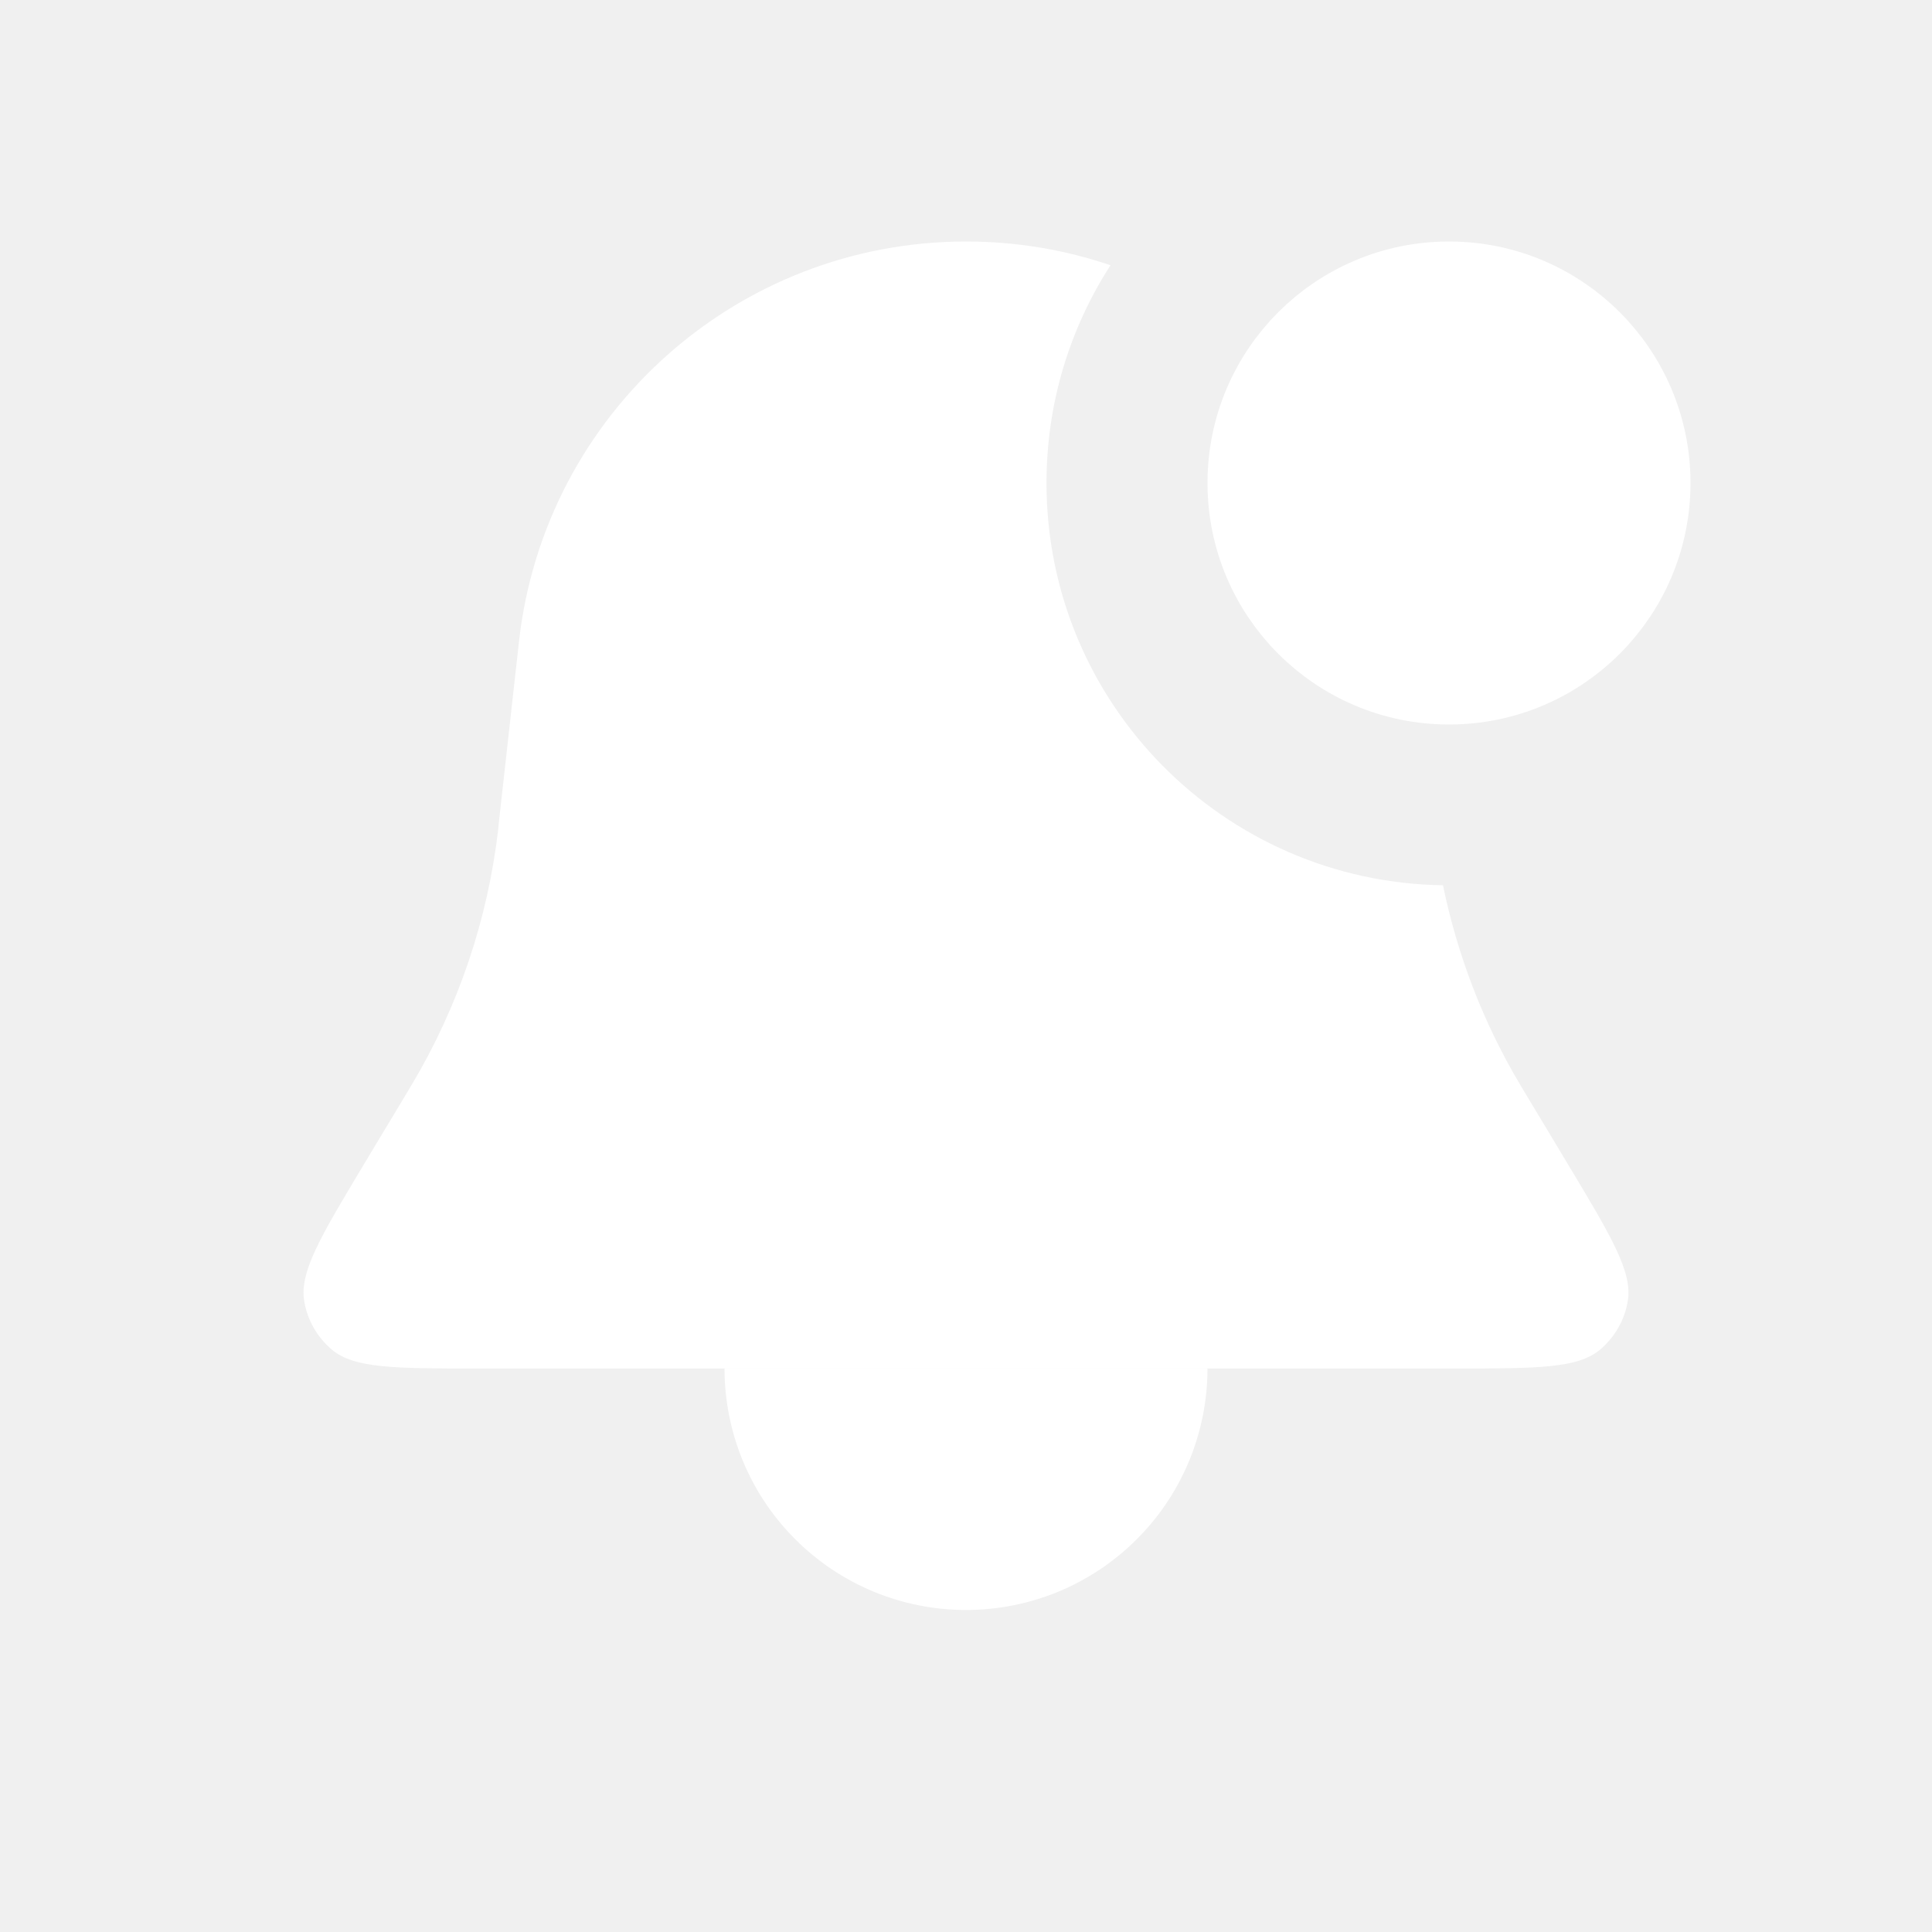
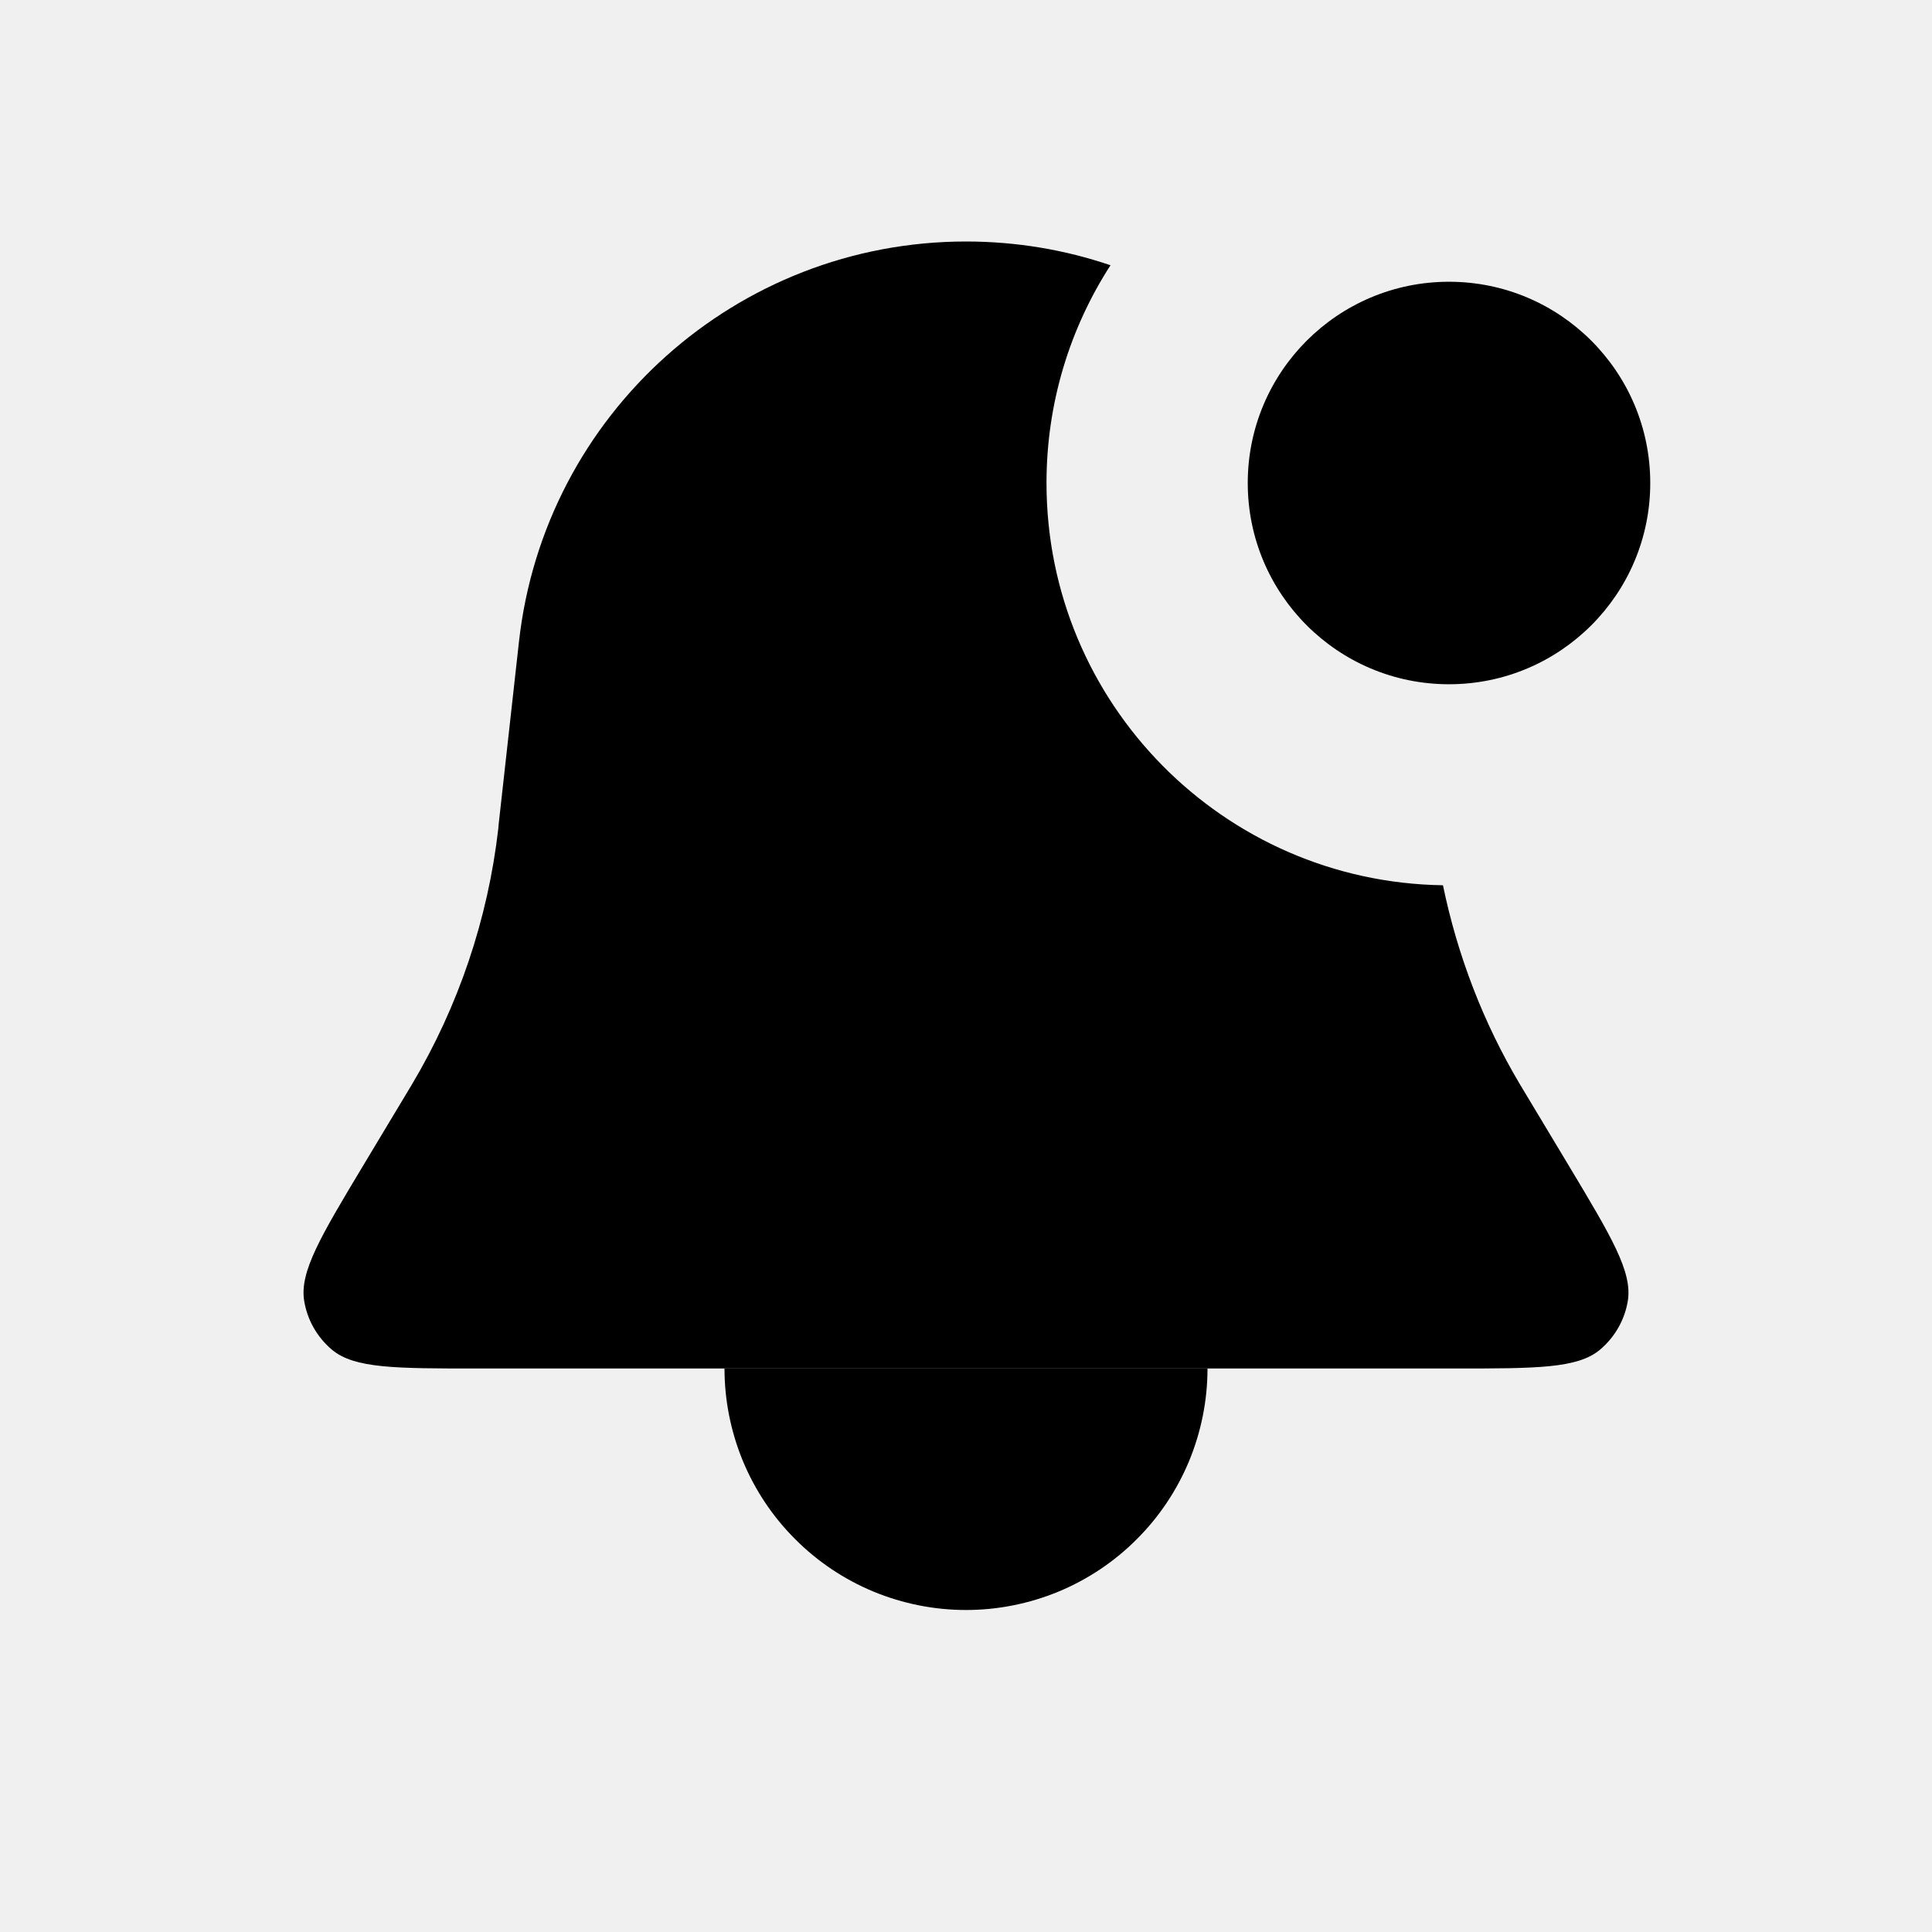
- <svg xmlns="http://www.w3.org/2000/svg" width="24" height="24" viewBox="0 0 24 24" fill="none">
-   <path d="M12 3C12.626 3 13.23 3.103 13.795 3.295C13.292 4.075 13 5.003 13 6C13 8.736 15.198 10.957 17.925 10.997C18.105 11.868 18.426 12.706 18.883 13.473C18.89 13.485 18.898 13.498 18.913 13.523L19.491 14.485C20.016 15.36 20.278 15.797 20.222 16.156C20.184 16.395 20.06 16.611 19.875 16.767C19.596 17 19.087 17 18.067 17H5.932C4.912 17 4.403 17 4.124 16.767C3.939 16.611 3.816 16.395 3.778 16.156C3.722 15.797 3.983 15.36 4.508 14.485L5.086 13.523C5.101 13.498 5.109 13.485 5.116 13.473C5.695 12.501 6.061 11.417 6.19 10.293C6.191 10.279 6.192 10.264 6.195 10.235L6.447 7.97C6.762 5.141 9.154 3 12 3ZM16.274 4.991C16.96 5.805 17.418 6.82 17.548 7.946C16.661 7.741 16 6.949 16 6C16 5.632 16.101 5.288 16.274 4.991Z" fill="white" />
-   <path d="M9 17C9 17.394 9.078 17.784 9.228 18.148C9.379 18.512 9.6 18.843 9.879 19.121C10.157 19.4 10.488 19.621 10.852 19.772C11.216 19.922 11.606 20 12 20C12.394 20 12.784 19.922 13.148 19.772C13.512 19.621 13.843 19.4 14.121 19.121C14.4 18.843 14.621 18.512 14.772 18.148C14.922 17.784 15 17.394 15 17L12 17H9Z" fill="white" />
-   <circle cx="18" cy="6" r="2.5" fill="white" stroke="white" />
+ <svg xmlns="http://www.w3.org/2000/svg" width="24" height="24" viewBox="0 0 24 24" fill="current">
+   <path d="M12 3C12.626 3 13.23 3.103 13.795 3.295C13.292 4.075 13 5.003 13 6C13 8.736 15.198 10.957 17.925 10.997C18.105 11.868 18.426 12.706 18.883 13.473C18.89 13.485 18.898 13.498 18.913 13.523L19.491 14.485C20.016 15.36 20.278 15.797 20.222 16.156C20.184 16.395 20.06 16.611 19.875 16.767C19.596 17 19.087 17 18.067 17H5.932C4.912 17 4.403 17 4.124 16.767C3.939 16.611 3.816 16.395 3.778 16.156C3.722 15.797 3.983 15.36 4.508 14.485L5.086 13.523C5.101 13.498 5.109 13.485 5.116 13.473C5.695 12.501 6.061 11.417 6.19 10.293C6.191 10.279 6.192 10.264 6.195 10.235L6.447 7.97C6.762 5.141 9.154 3 12 3ZM16.274 4.991C16.96 5.805 17.418 6.82 17.548 7.946C16.661 7.741 16 6.949 16 6C16 5.632 16.101 5.288 16.274 4.991Z" fill="current" />
+   <path d="M9 17C9 17.394 9.078 17.784 9.228 18.148C9.379 18.512 9.6 18.843 9.879 19.121C10.157 19.4 10.488 19.621 10.852 19.772C11.216 19.922 11.606 20 12 20C12.394 20 12.784 19.922 13.148 19.772C13.512 19.621 13.843 19.4 14.121 19.121C14.4 18.843 14.621 18.512 14.772 18.148C14.922 17.784 15 17.394 15 17L12 17H9Z" fill="current" />
+   <circle cx="18" cy="6" r="2.5" fill="current" stroke="current" />
</svg>
